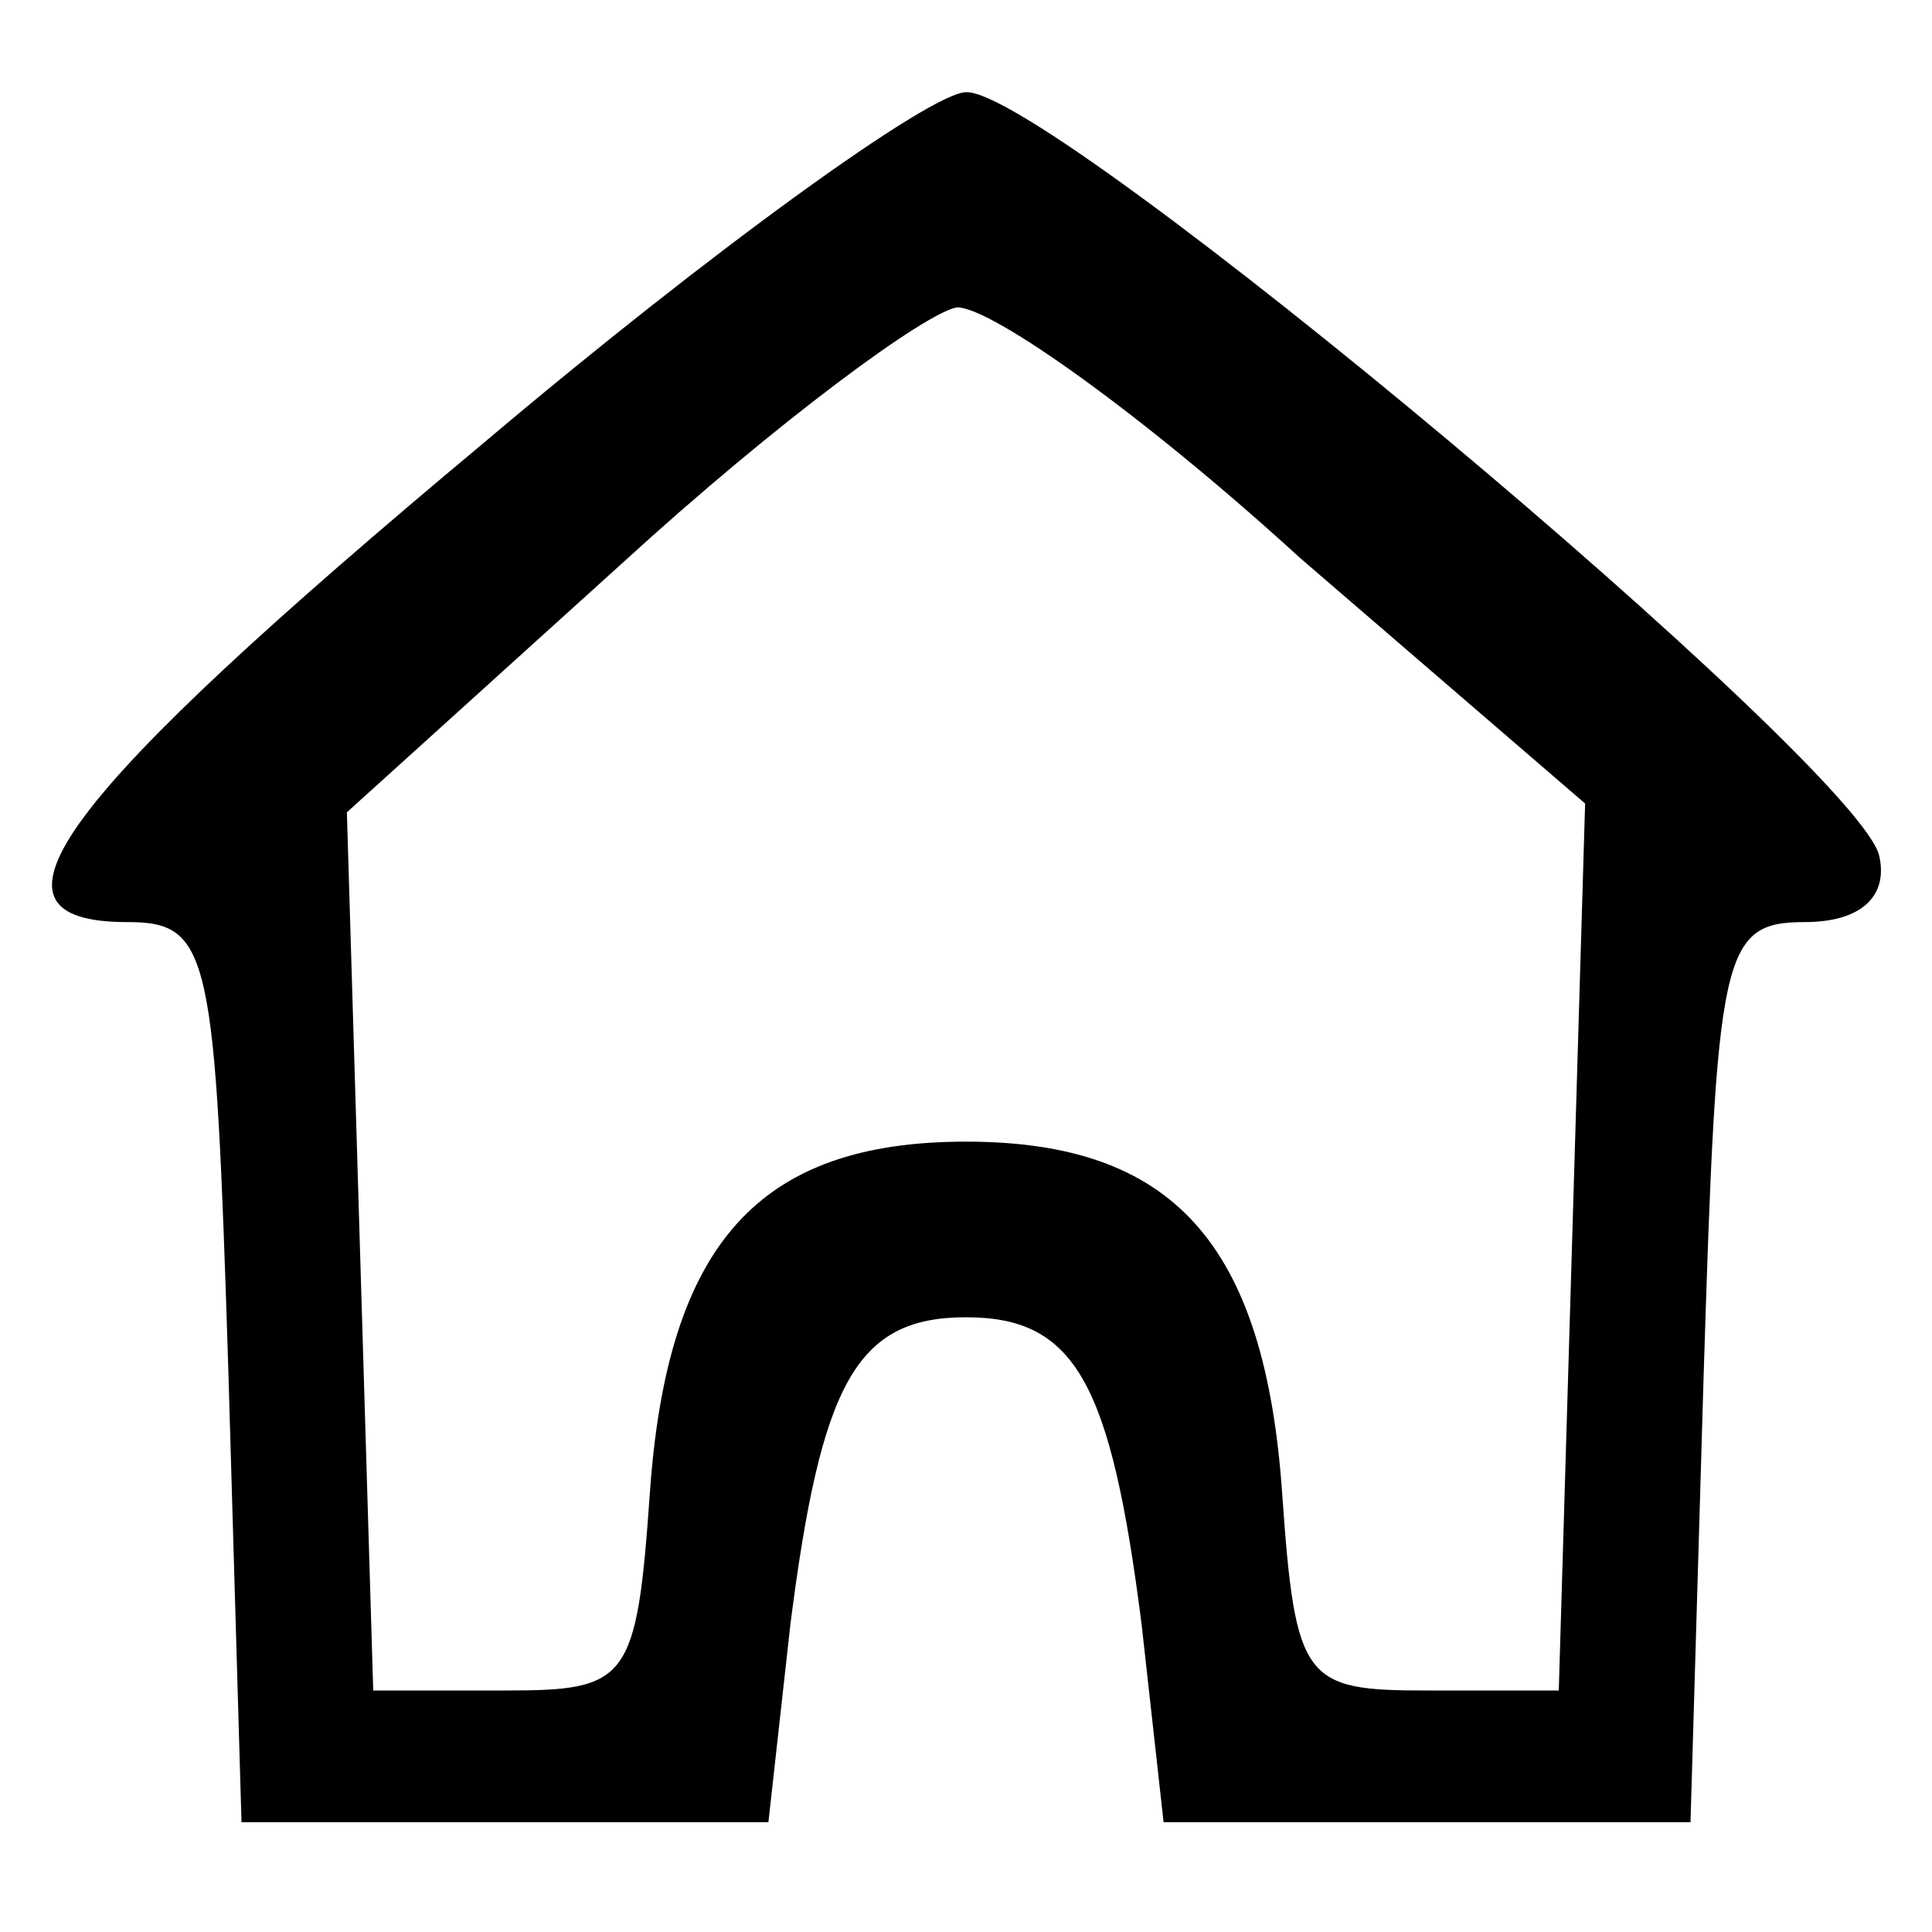
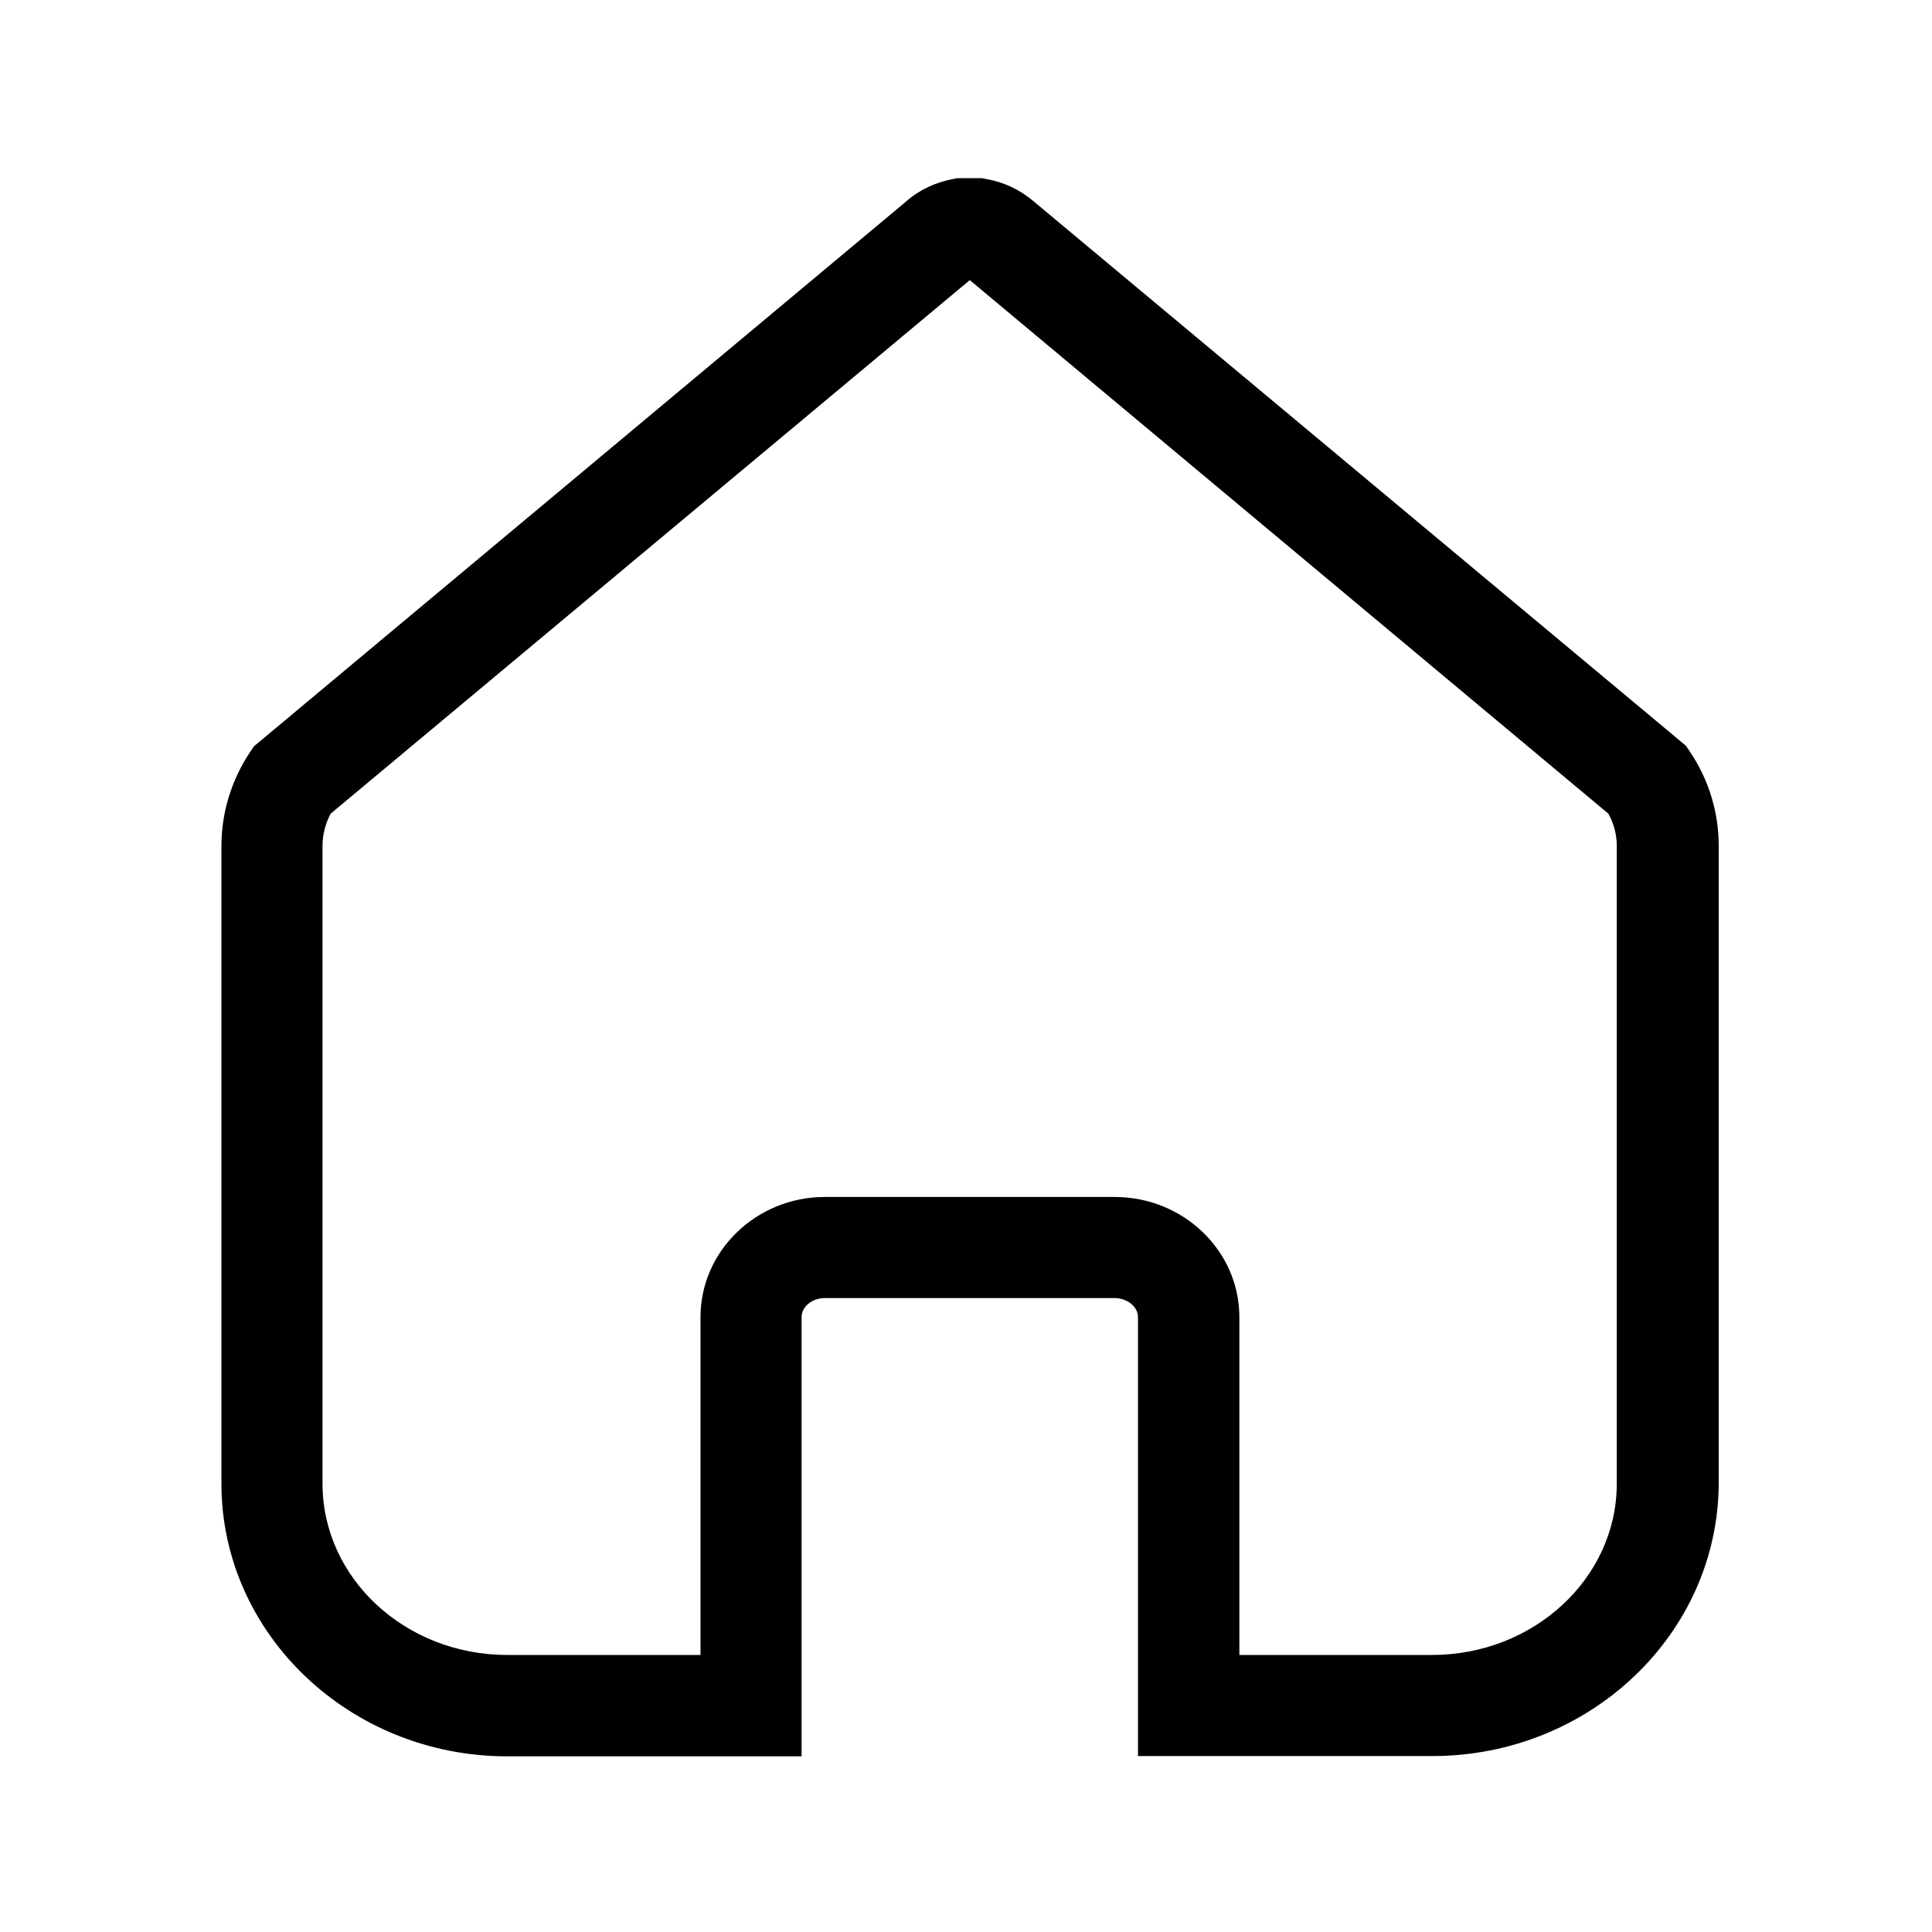
- <svg xmlns="http://www.w3.org/2000/svg" version="1.0" width="44pt" height="44pt" viewBox="0 0 44 44" preserveAspectRatio="xMidYMid meet">
-   <g transform="translate(0,44) scale(0.1,-0.1)" fill="#000000" stroke="none">
-     <path d="M110 339 c-97 -81 -118 -109 -81 -109 19 0 20 -7 23 -102 l3 -103 60 0 60 0 5 45 c7 55 15 70 40 70 25 0 33 -15 40 -70 l5 -45 60 0 60 0 3 102 c3 96 4 103 23 103 13 0 19 6 17 15 -4 20 -189 175 -208 174 -8 0 -58 -36 -110 -80z m186 -26 l65 -56 -3 -101 -3 -101 -30 0 c-28 0 -30 2 -33 45 -4 57 -25 80 -72 80 -47 0 -68 -23 -72 -80 -3 -43 -5 -45 -33 -45 l-30 0 -3 100 -3 100 63 57 c35 32 69 57 76 58 8 0 43 -25 78 -57z" />
-   </g>
+ <svg xmlns="http://www.w3.org/2000/svg" t="1653359574990" class="icon" viewBox="0 0 1024 1024" version="1.1" p-id="2110" width="200" height="200">
+   <defs>
+     <style type="text/css" />
+   </defs>
+   <path d="M759.142 930.749H603.162V698.119c0-5.507-5.656-10.121-12.502-10.121H437.21c-6.846 0-12.353 4.614-12.353 10.121v232.779H268.877c-83.497 0-151.515-64.892-151.515-144.52V448.373c0-17.563 5.209-34.679 15.032-49.562l2.233-3.274L480.075 106.943c6.995-6.251 15.628-10.27 25.004-12.056l2.381-0.447h13.098l2.233 0.447c9.377 1.637 18.009 5.805 25.153 11.907L893.541 395.238l2.233 3.274c9.972 14.884 15.181 32.149 15.181 49.711v338.006c-0.298 79.776-68.316 144.52-151.812 144.52z m-102.399-53.581h102.25c54.027 0 97.934-40.781 97.934-90.79V448.373c0-5.953-1.488-11.758-4.465-17.116l-338.453-282.788-338.75 282.788c-2.828 5.358-4.316 11.163-4.316 17.116v338.006c0 50.158 43.907 90.79 97.934 90.79h102.399V698.119c0-35.125 29.618-63.702 65.934-63.702h153.599c36.465 0 66.083 28.576 66.083 63.702v179.049z" p-id="2111" />
</svg>
